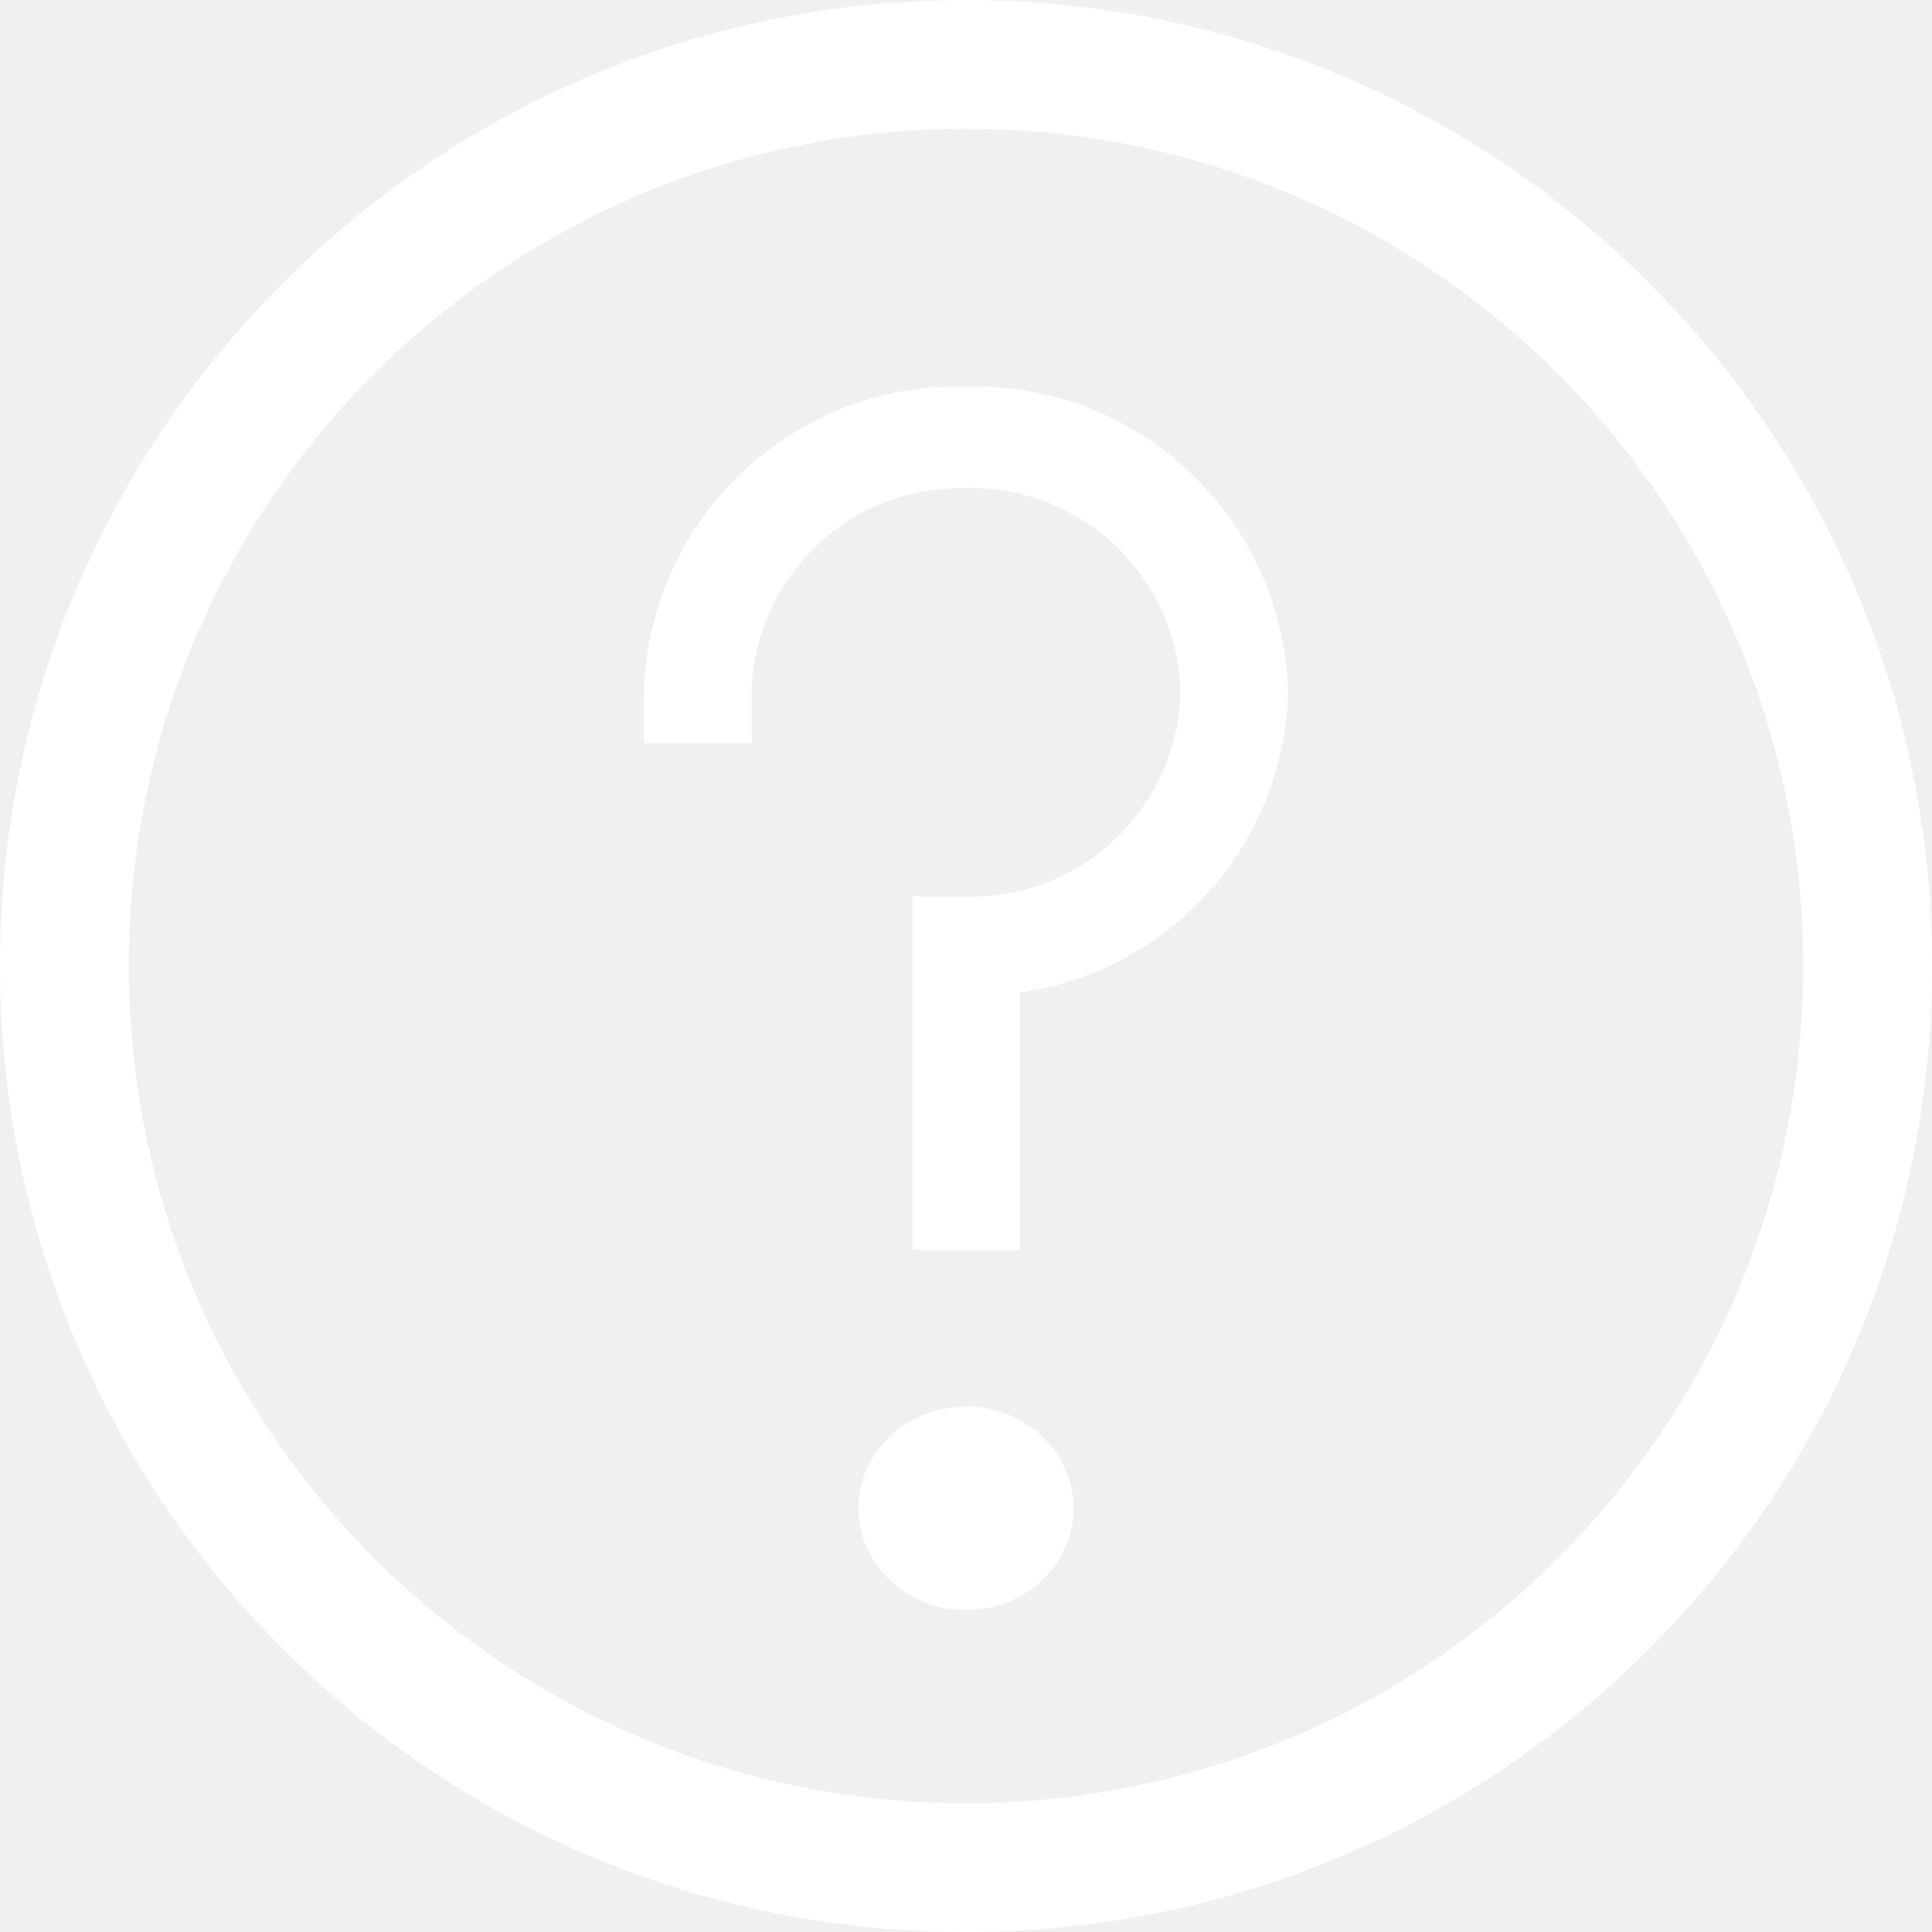
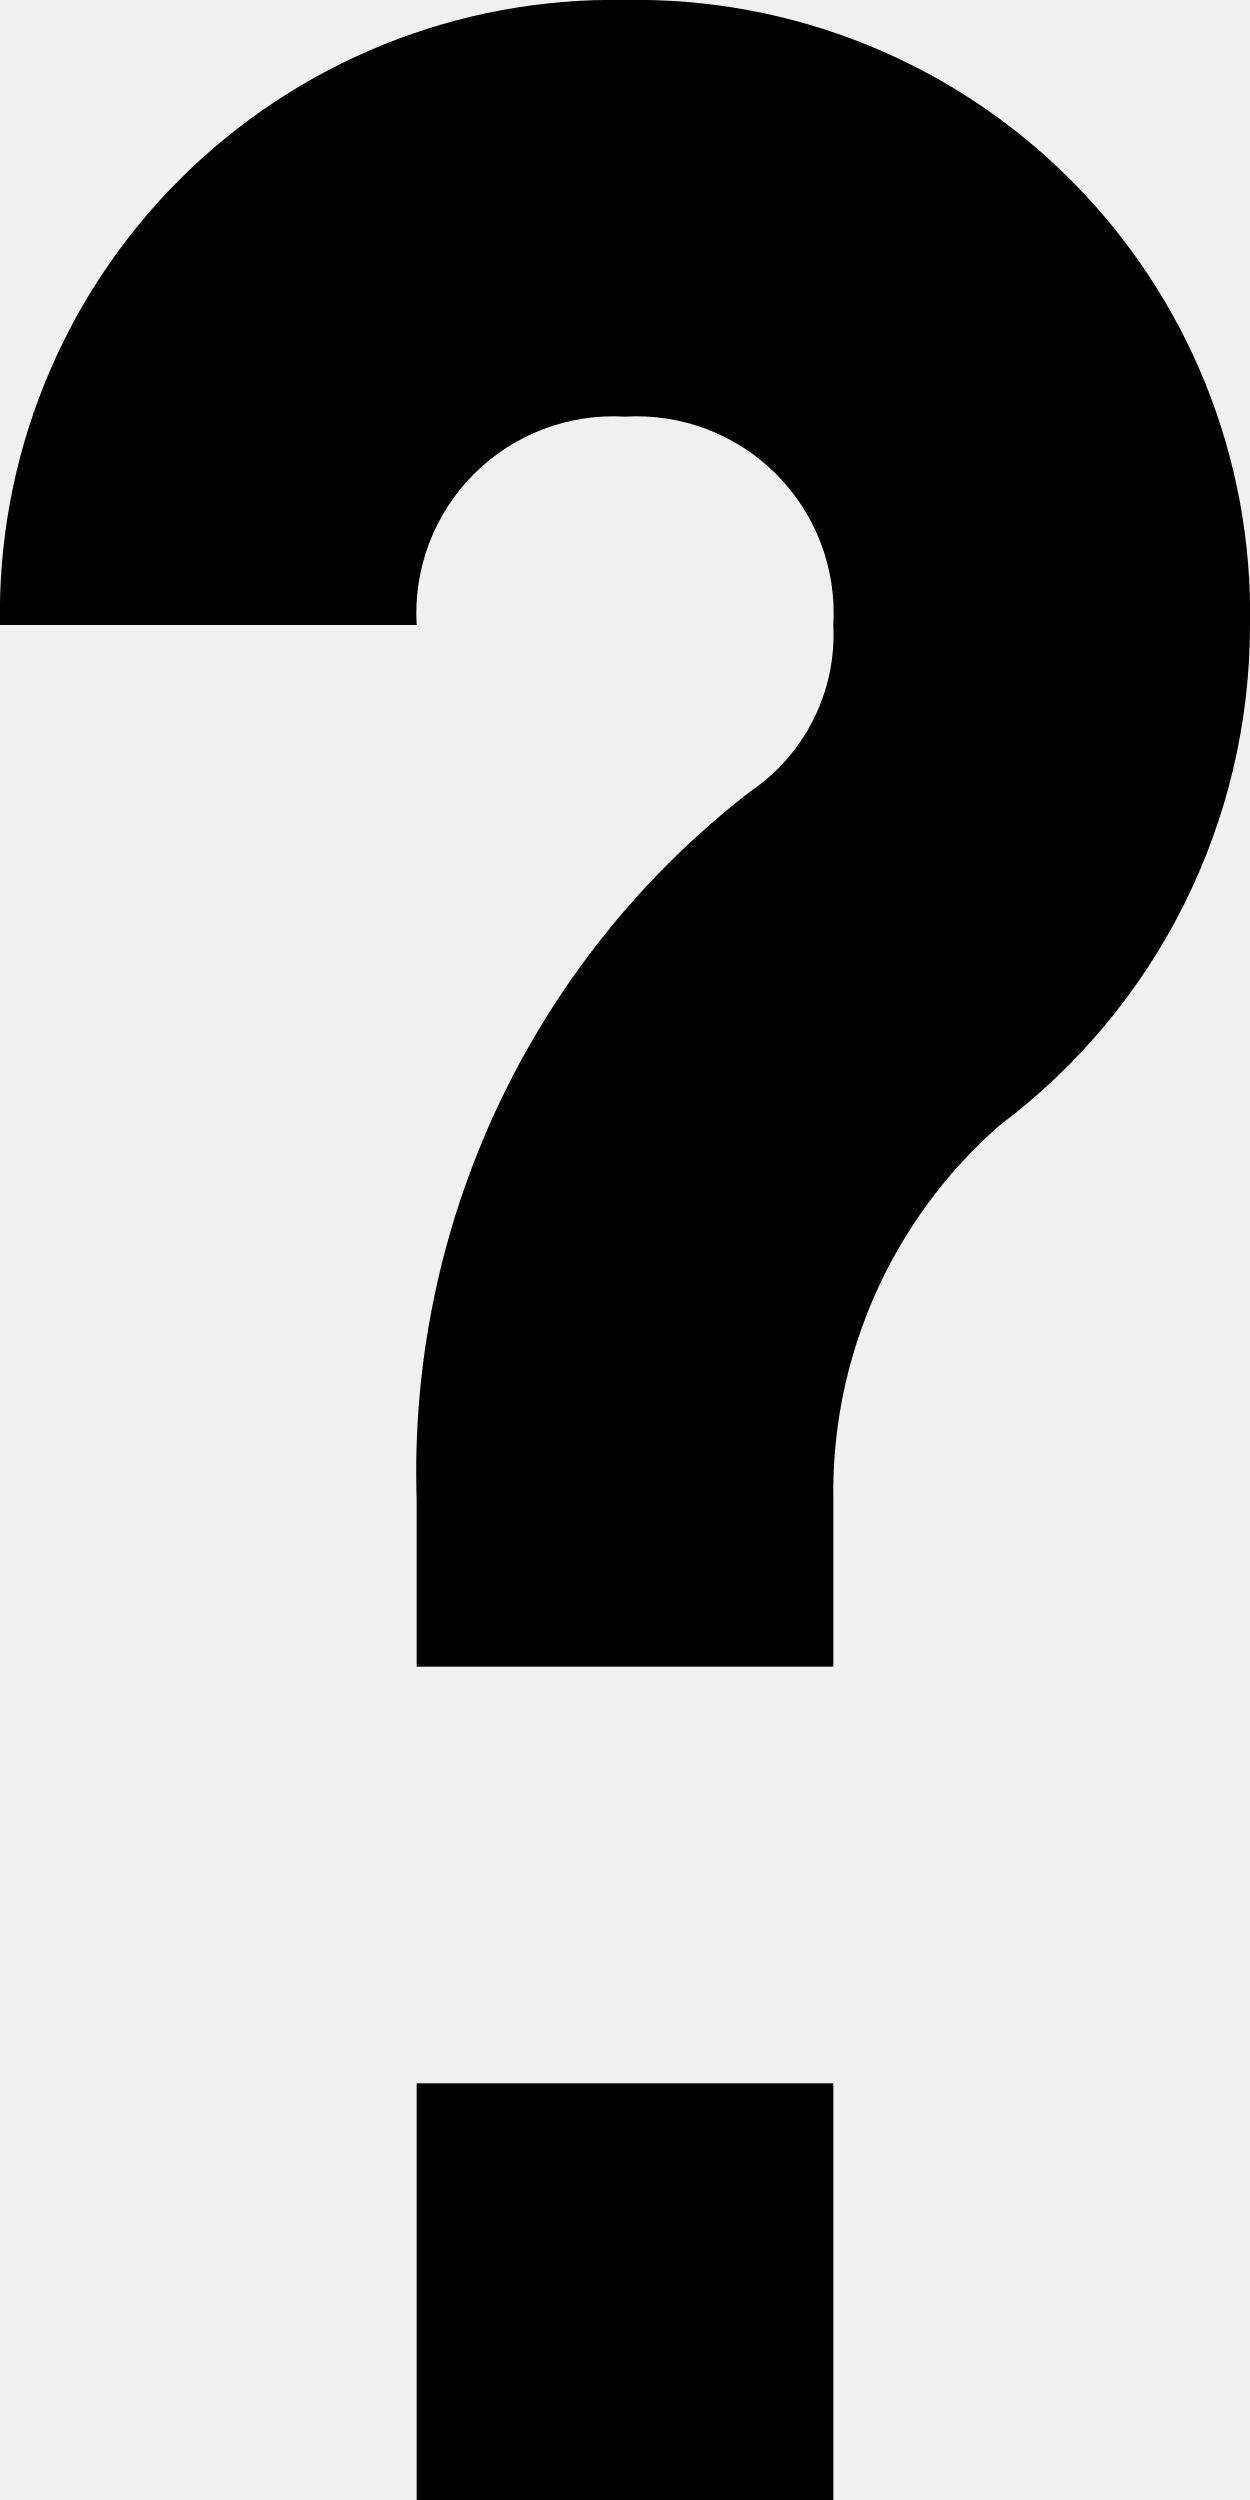
- <svg xmlns="http://www.w3.org/2000/svg" id="Layer_1" data-name="Layer 1" width="30" height="30" viewBox="0 0 30 30">
-   <ellipse cx="15" cy="23.42" rx="1.67" ry="1.58" style="fill:#fff" />
-   <path d="M15,6a4.88,4.88,0,0,0-5,4.75v.79h1.67v-.79A3.25,3.25,0,0,1,15,7.58a3.25,3.25,0,0,1,3.33,3.17A3.25,3.25,0,0,1,15,13.92h-.83v5.49h1.67v-4A4.83,4.83,0,0,0,20,10.75,4.88,4.88,0,0,0,15,6Z" transform="translate(0 0)" style="fill:#fff" />
-   <path d="M15,0A15,15,0,1,0,30,15,15,15,0,0,0,15,0Zm0,28A13,13,0,1,1,28,15,13,13,0,0,1,15,28Z" transform="translate(0 0)" style="fill:#fff" />
+ <svg xmlns="http://www.w3.org/2000/svg" width="12" height="24" viewBox="0 0 12 24">
+   <path d="M6,0A5.89,5.89,0,0,0,0,6H4A1.89,1.89,0,0,1,6,4,1.89,1.89,0,0,1,8,6a1.82,1.82,0,0,1-.8,1.6A8.26,8.26,0,0,0,4,14.4V16H8V14.4a4.68,4.68,0,0,1,1.6-3.6A6,6,0,0,0,12,6,5.89,5.89,0,0,0,6,0Z" />
+   <rect x="4" y="20" width="4" height="4" />
</svg>
